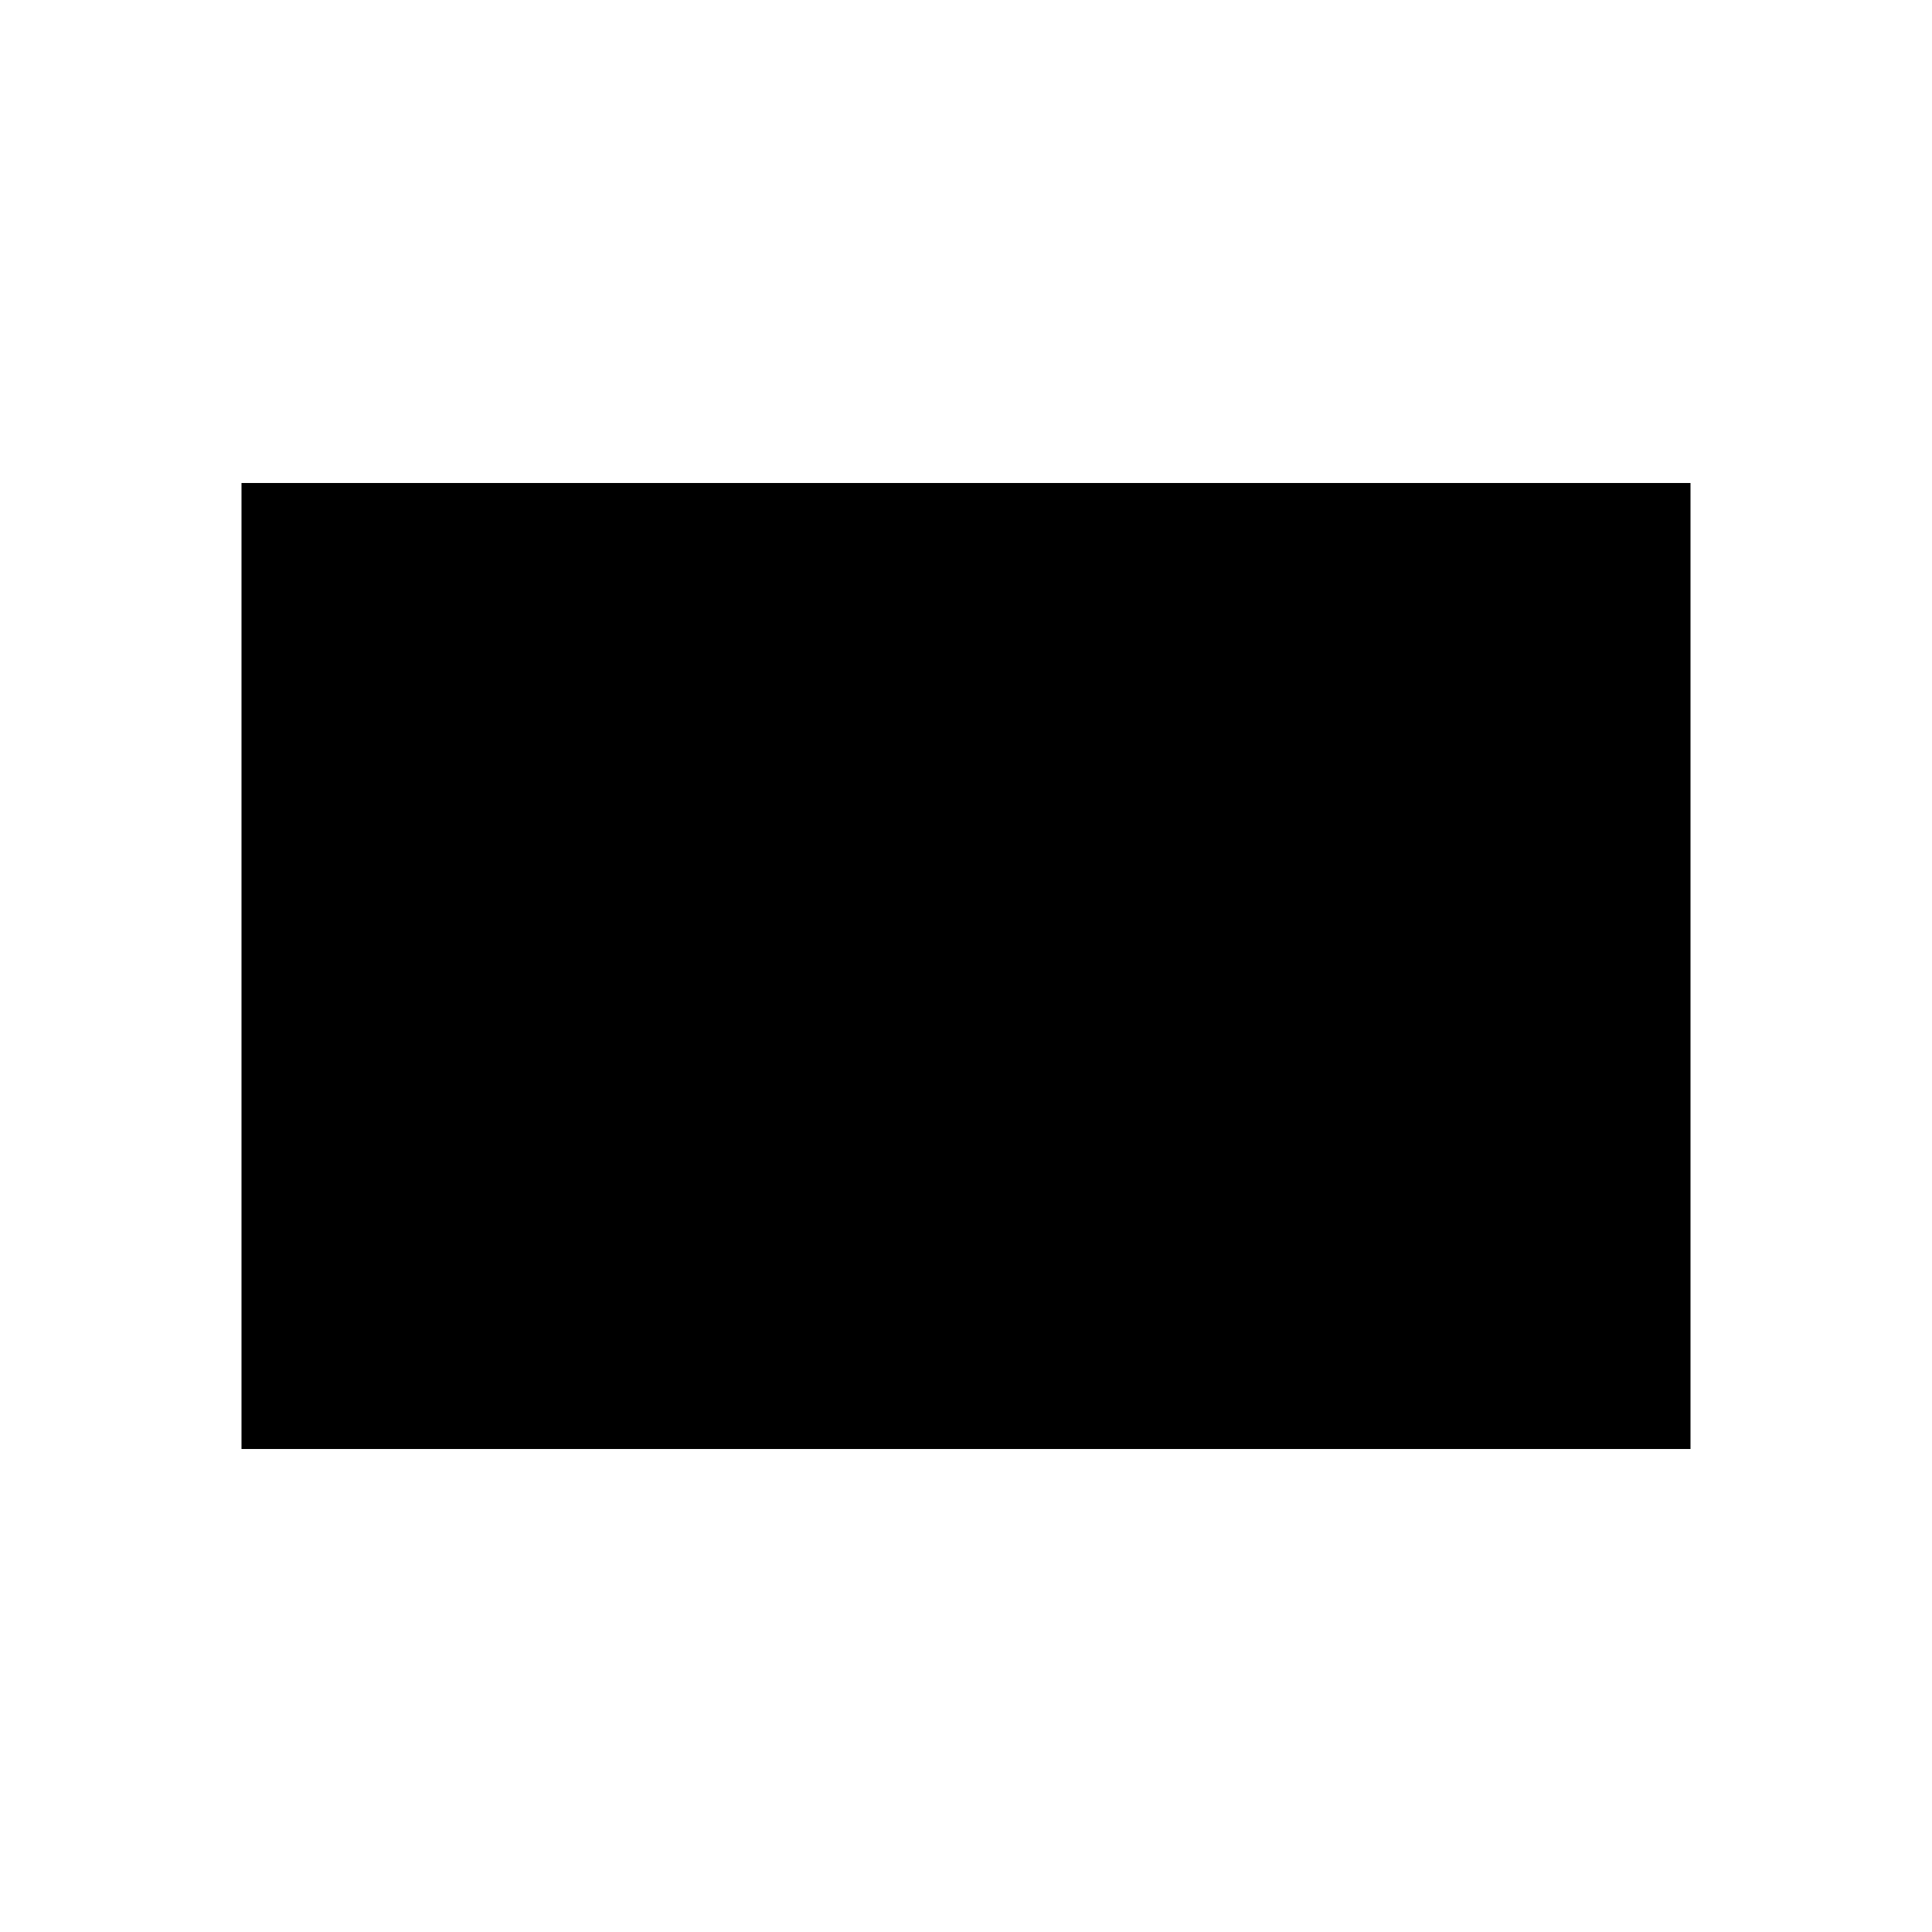
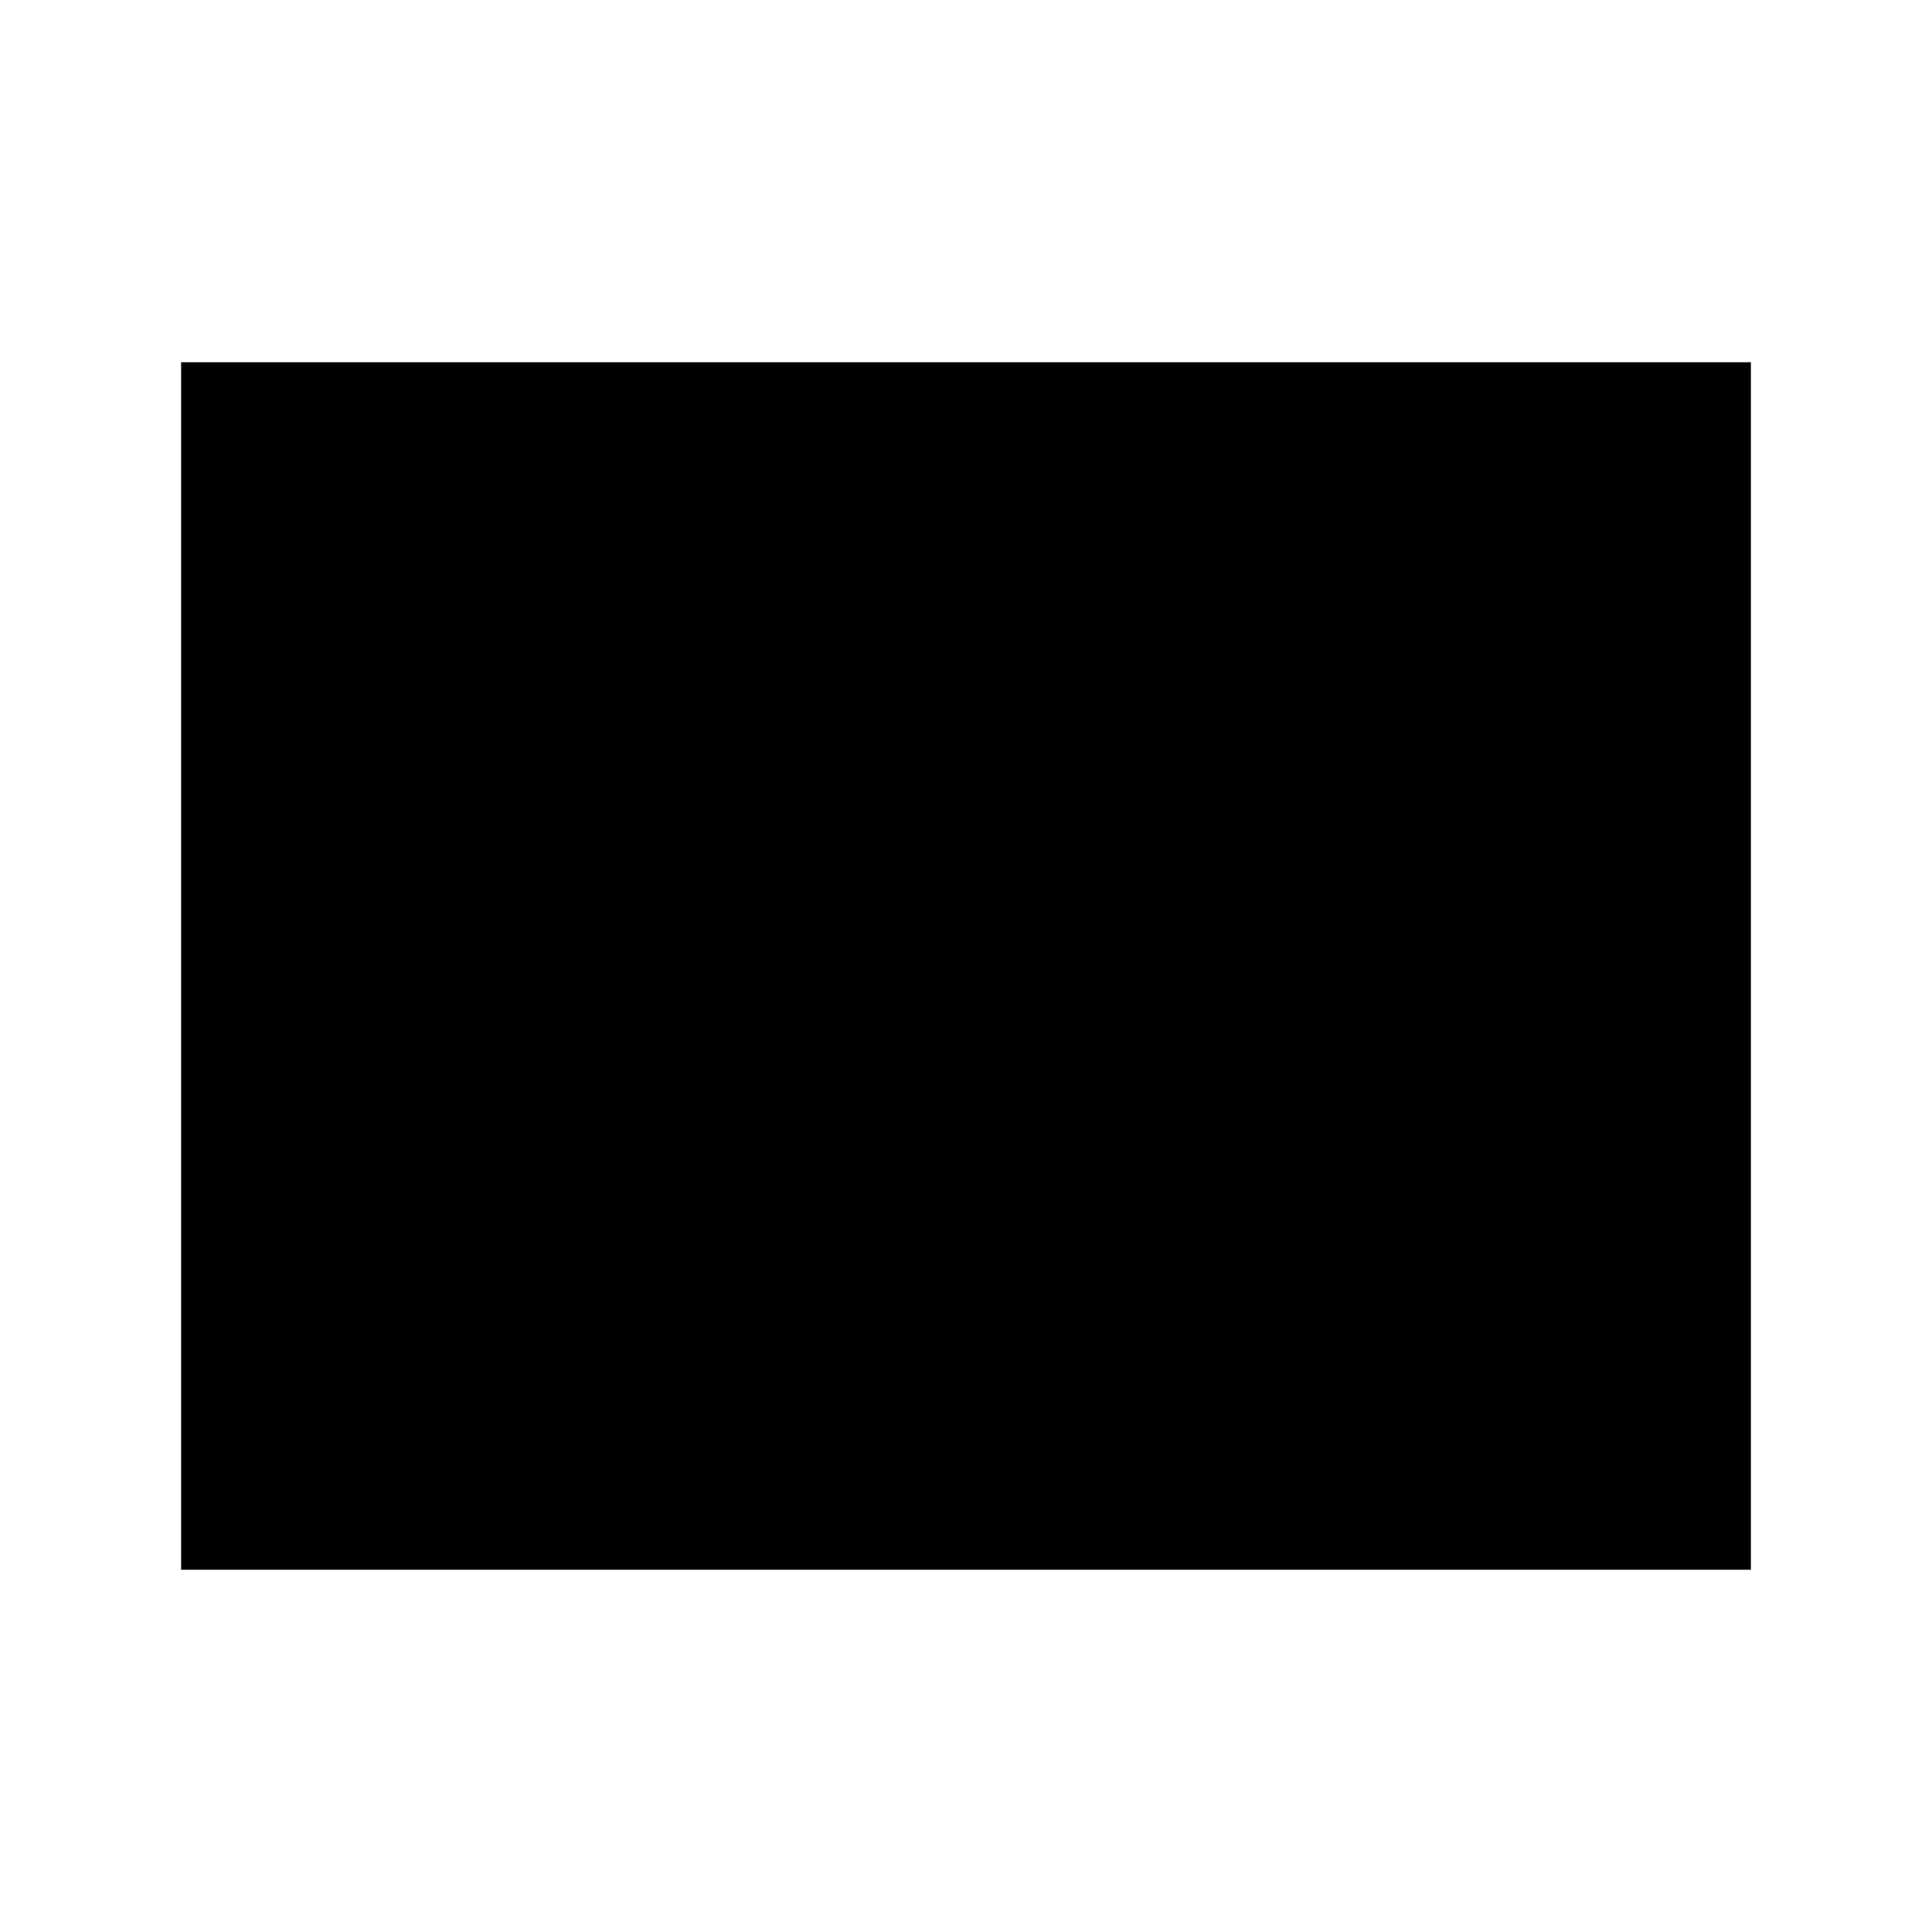
<svg xmlns="http://www.w3.org/2000/svg" width="64px" height="64px" viewBox="0 0 64 64" version="1.1">
-   <rect x="8" y="16" width="48" height="32" fill="param(fill)" stroke="param(outline)" stroke-width="2" />
-   <line x1="32" y1="16" x2="32" y2="48" stroke="param(outline)" stroke-width="2" />
-   <line x1="8" y1="32" x2="4" y2="32" stroke="param(outline)" stroke-width="2" />
-   <line x1="56" y1="32" x2="60" y2="32" stroke="param(outline)" stroke-width="2" />
+   <rect x="6" y="12" width="52" height="40" fill="param(fill)" stroke="param(outline)" stroke-width="2" />
+   <line x1="40" y1="12" x2="40" y2="52" stroke="param(outline)" stroke-width="2" />
+   <line x1="6" y1="32" x2="2" y2="32" stroke="param(outline)" stroke-width="2" />
+   <line x1="58" y1="32" x2="62" y2="32" stroke="param(outline)" stroke-width="2" />
</svg>
